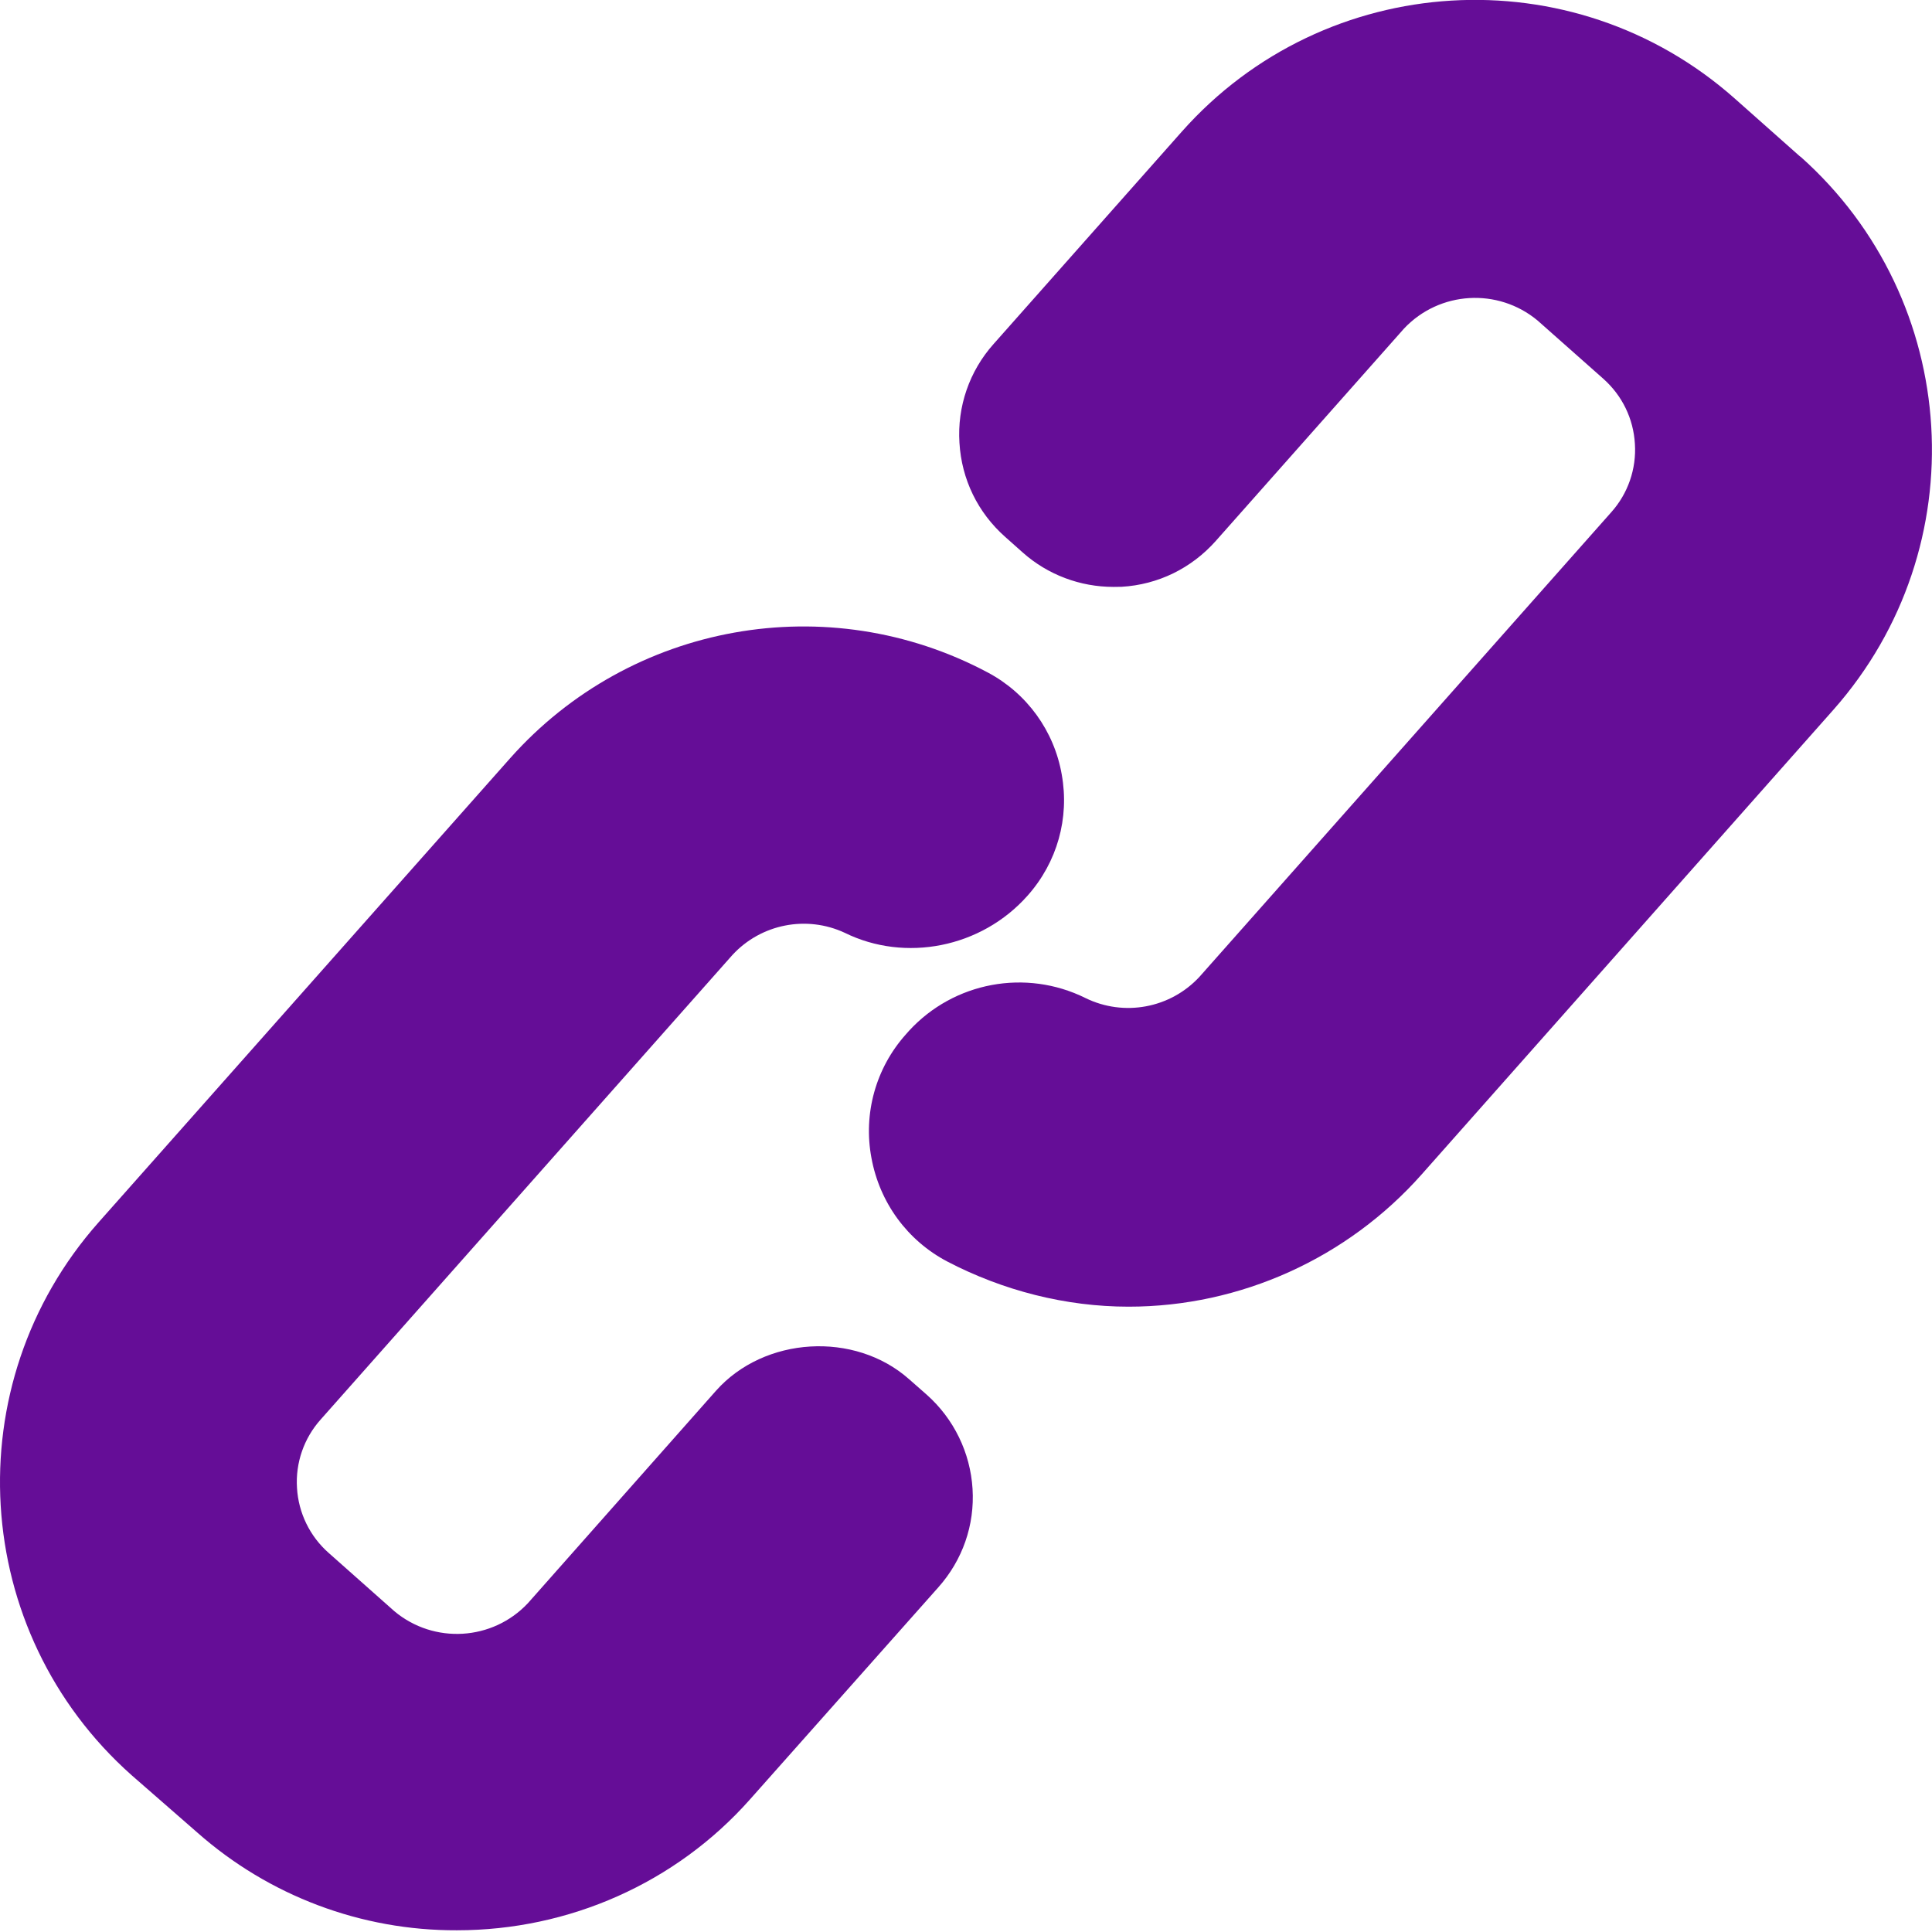
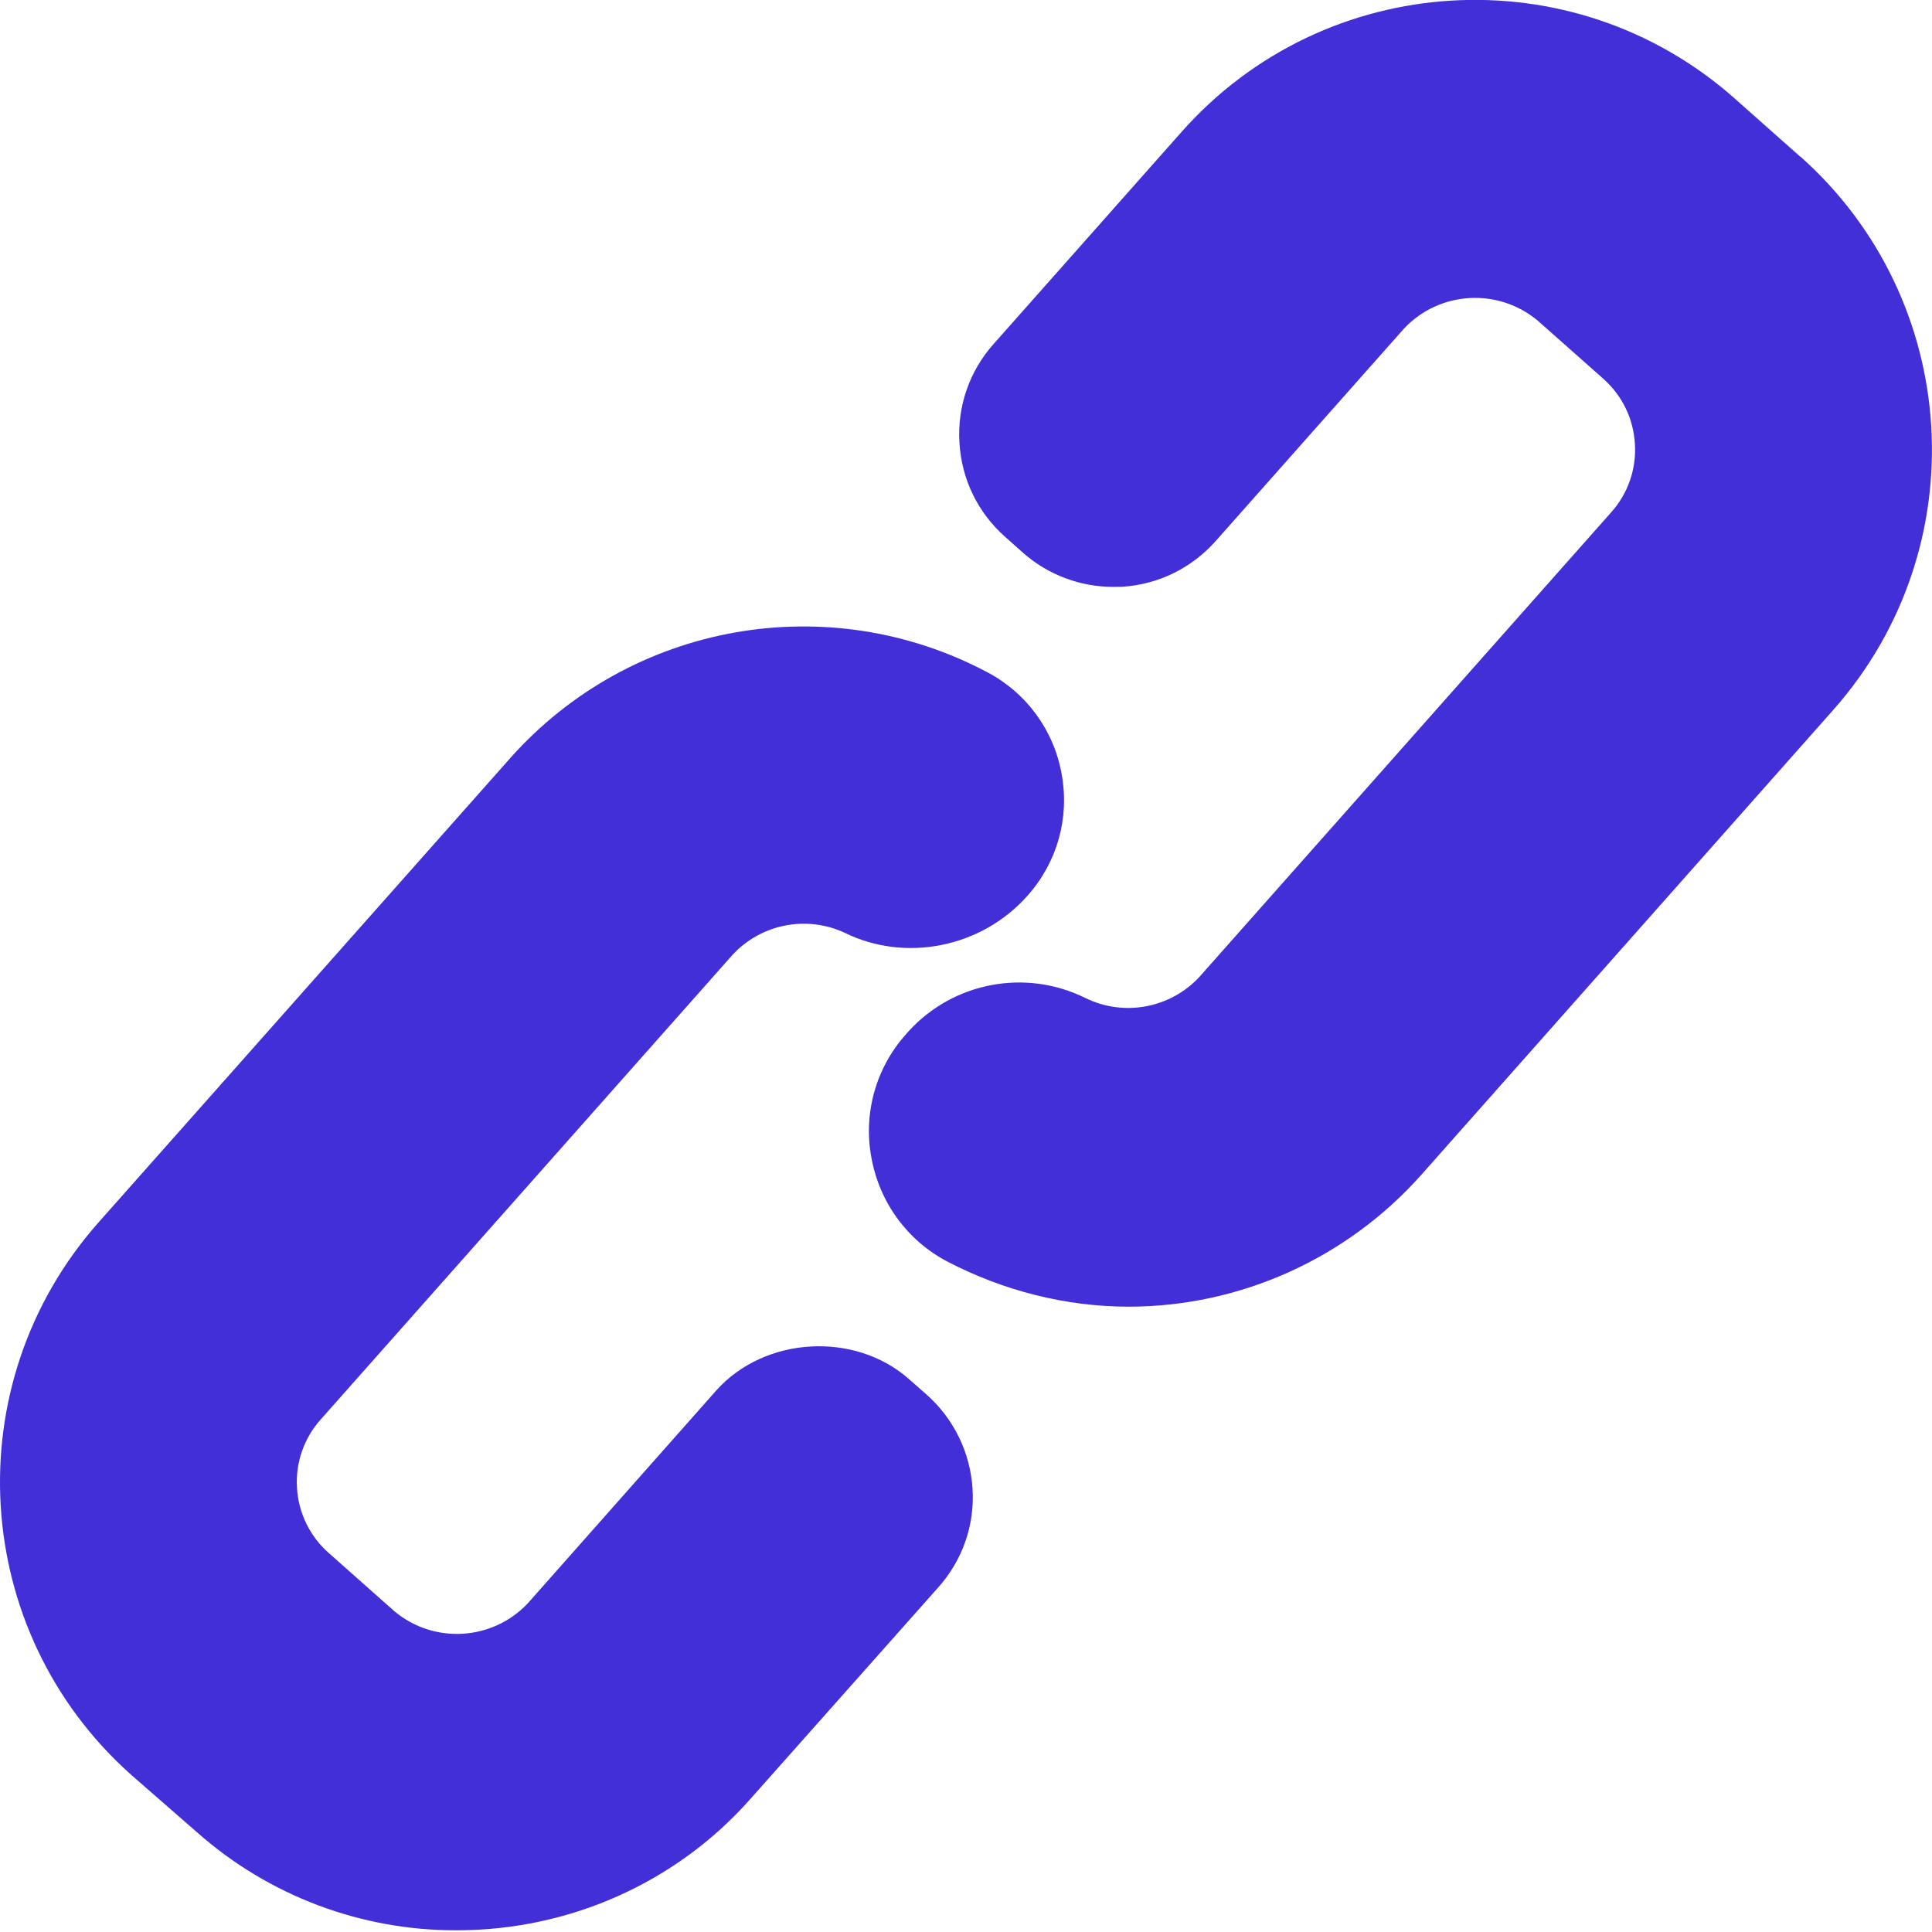
<svg xmlns="http://www.w3.org/2000/svg" width="18" height="18" fill="none">
-   <path d="M16.773 1.46L16.16.916a3.65 3.65 0 00-5.149.31L9.257 3.205a1.26 1.26 0 00-.318.921c.02.34.171.65.426.876l.164.146c.233.207.534.32.845.32l.076-.001c.34-.02.65-.172.877-.427l1.755-1.98a.91.91 0 011.243-.074l.613.543c.175.156.28.37.294.606a.872.872 0 01-.22.637l-3.837 4.329a.905.905 0 01-1.063.197 1.393 1.393 0 00-1.643.306l-.03.034a1.35 1.35 0 00-.32 1.15c.076.415.334.77.708.966.518.27 1.101.42 1.688.42 1.044 0 2.04-.453 2.731-1.233l3.837-4.33a3.656 3.656 0 00-.31-5.153z" fill="#650D97" />
-   <path d="M8.469 12.849c-.506-.448-1.348-.398-1.798.108l-1.753 1.98a.908.908 0 01-1.243.075l-.613-.544a.875.875 0 01-.295-.606.872.872 0 01.22-.636l3.837-4.329a.905.905 0 011.047-.206c.56.276 1.271.142 1.704-.348.275-.31.39-.721.317-1.127a1.335 1.335 0 00-.688-.95 3.655 3.655 0 00-4.45.797L.917 11.39a3.651 3.651 0 00.309 5.149l.613.535a3.63 3.63 0 002.418.91c1.044 0 2.04-.44 2.731-1.22l1.754-1.975c.226-.254.34-.58.319-.918a1.278 1.278 0 00-.427-.877l-.165-.145z" fill="#650D97" />
+   <path d="M16.773 1.46L16.16.916a3.65 3.65 0 00-5.149.31L9.257 3.205a1.26 1.26 0 00-.318.921c.02.34.171.65.426.876l.164.146c.233.207.534.32.845.32l.076-.001c.34-.02.65-.172.877-.427l1.755-1.98a.91.91 0 011.243-.074l.613.543c.175.156.28.37.294.606a.872.872 0 01-.22.637l-3.837 4.329a.905.905 0 01-1.063.197 1.393 1.393 0 00-1.643.306l-.03.034a1.35 1.35 0 00-.32 1.15c.076.415.334.77.708.966.518.27 1.101.42 1.688.42 1.044 0 2.04-.453 2.731-1.233l3.837-4.33a3.656 3.656 0 00-.31-5.153z" fill="#432fd8" />
+   <path d="M8.469 12.849c-.506-.448-1.348-.398-1.798.108l-1.753 1.98a.908.908 0 01-1.243.075l-.613-.544a.875.875 0 01-.295-.606.872.872 0 01.22-.636l3.837-4.329a.905.905 0 011.047-.206c.56.276 1.271.142 1.704-.348.275-.31.39-.721.317-1.127a1.335 1.335 0 00-.688-.95 3.655 3.655 0 00-4.45.797L.917 11.39a3.651 3.651 0 00.309 5.149l.613.535a3.63 3.63 0 002.418.91c1.044 0 2.04-.44 2.731-1.22l1.754-1.975c.226-.254.34-.58.319-.918a1.278 1.278 0 00-.427-.877l-.165-.145z" fill="#432fd8" />
</svg>
